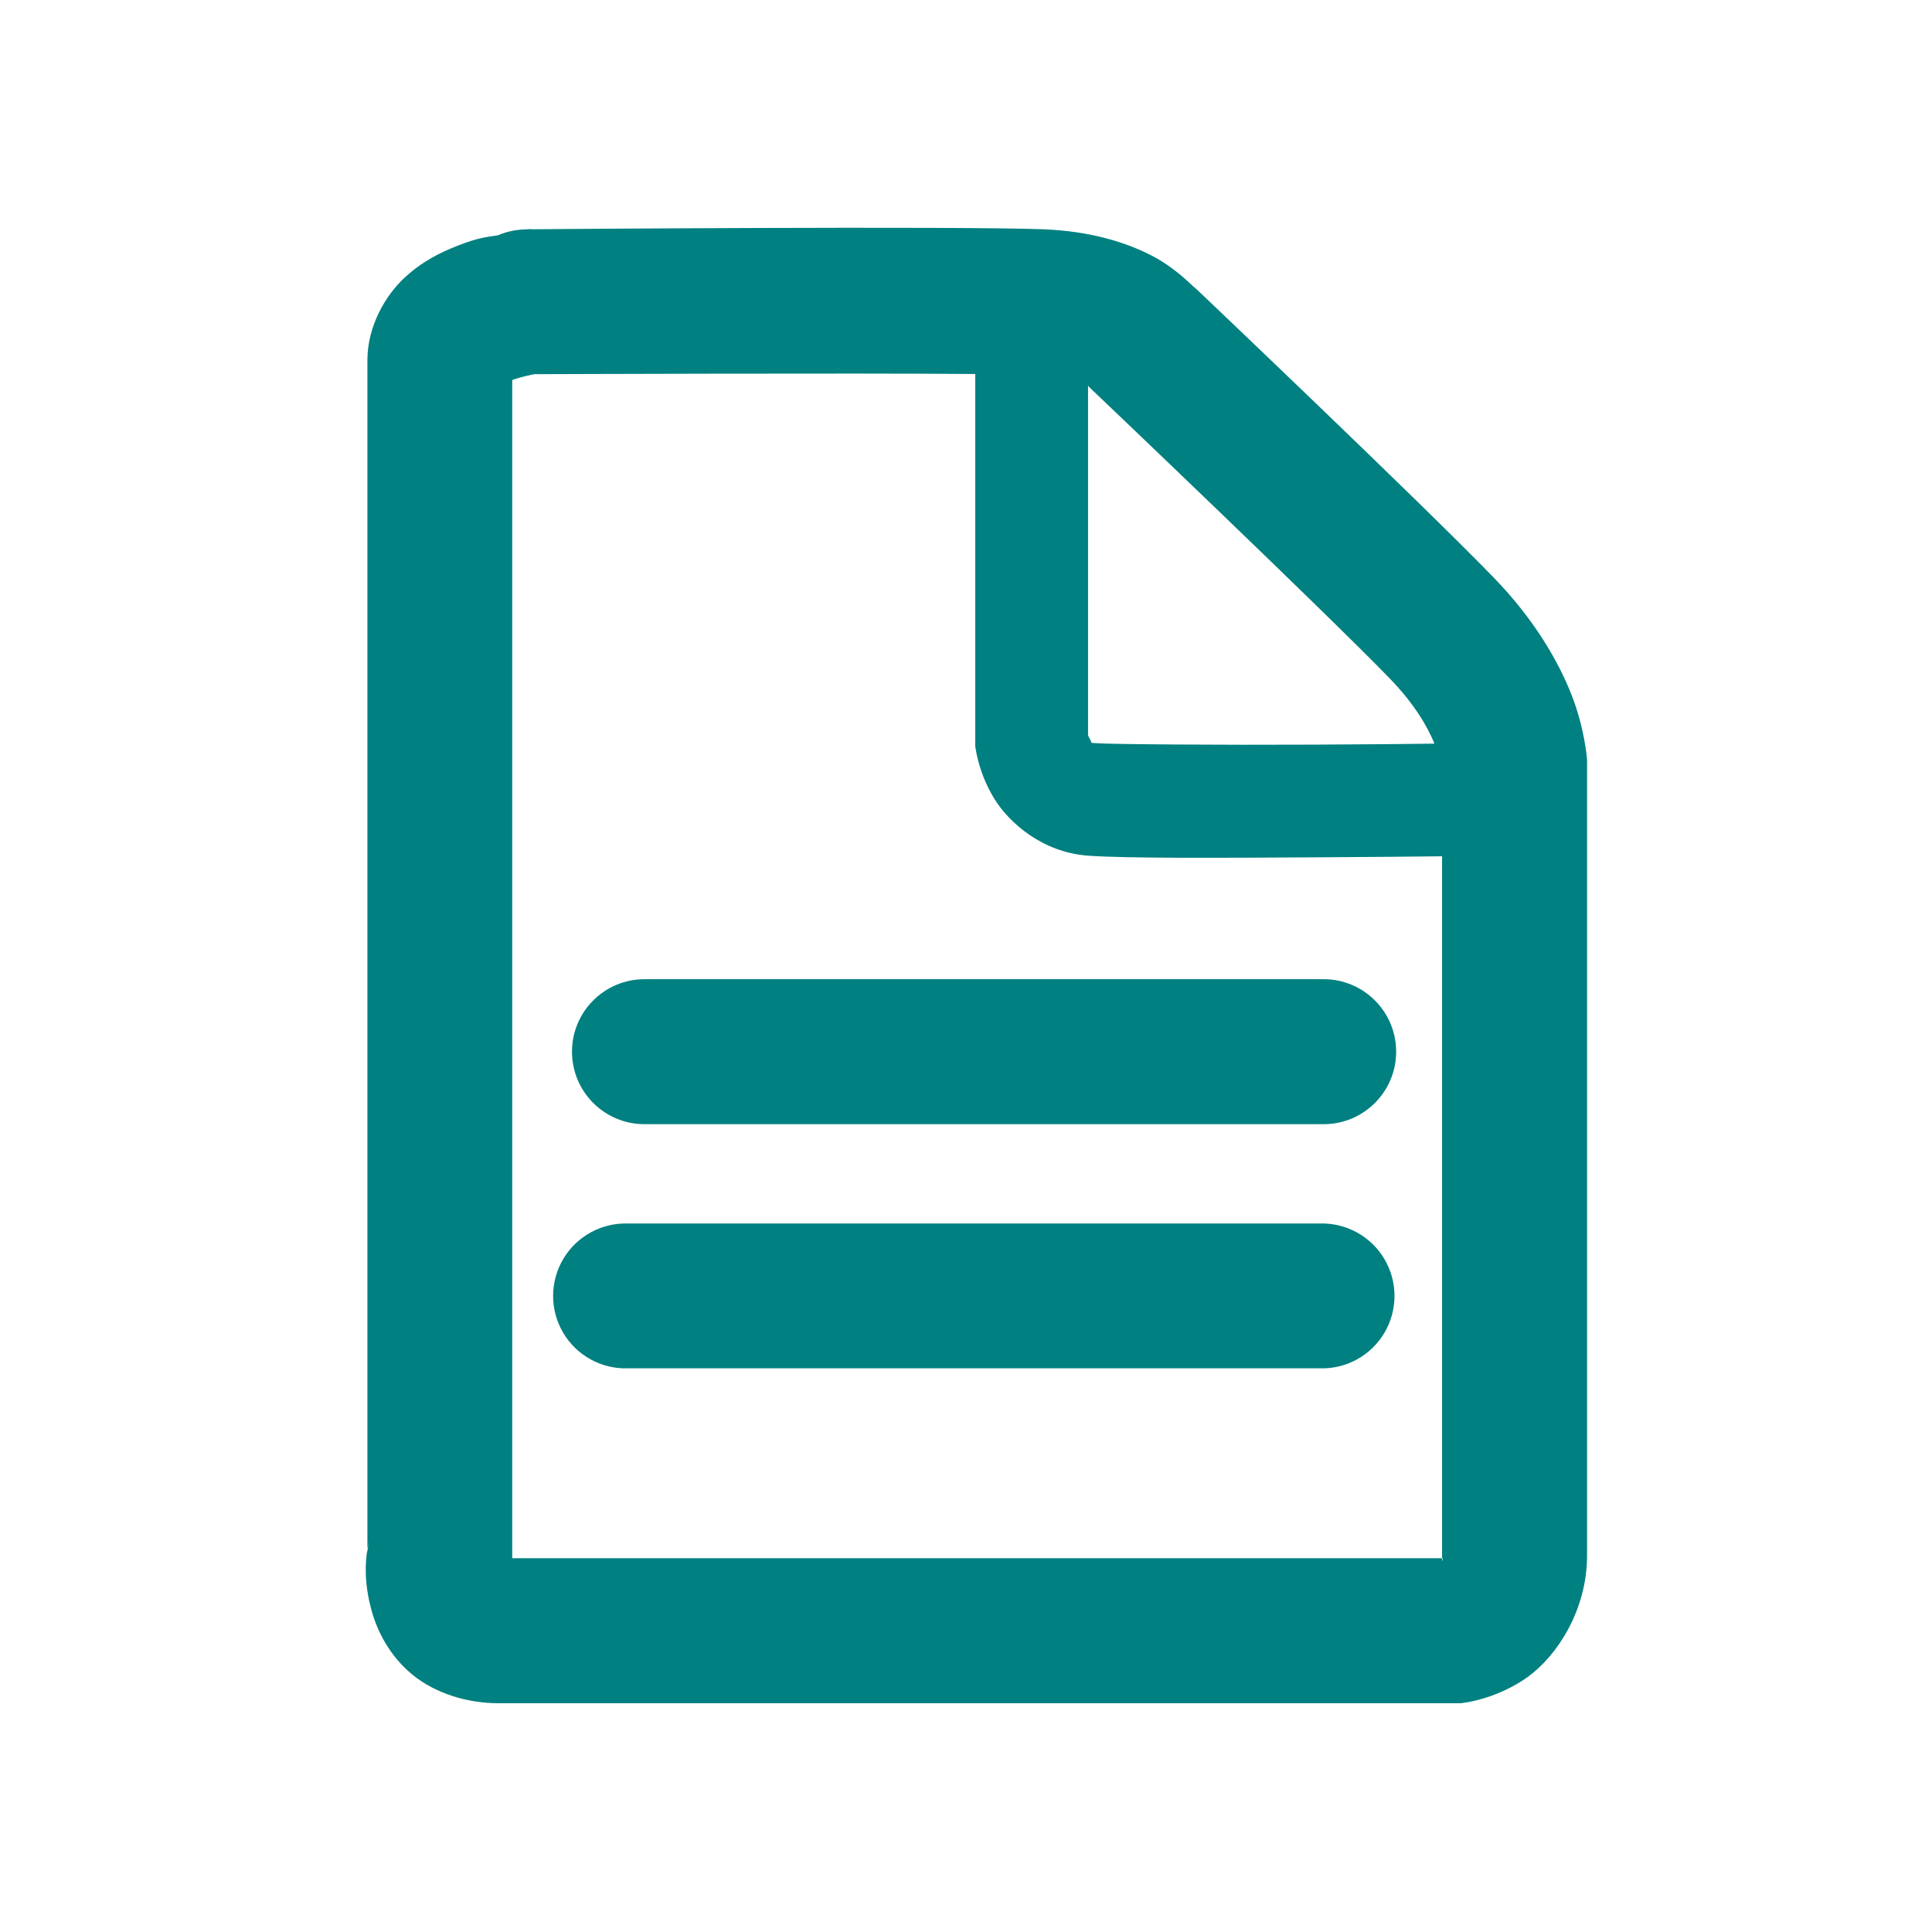
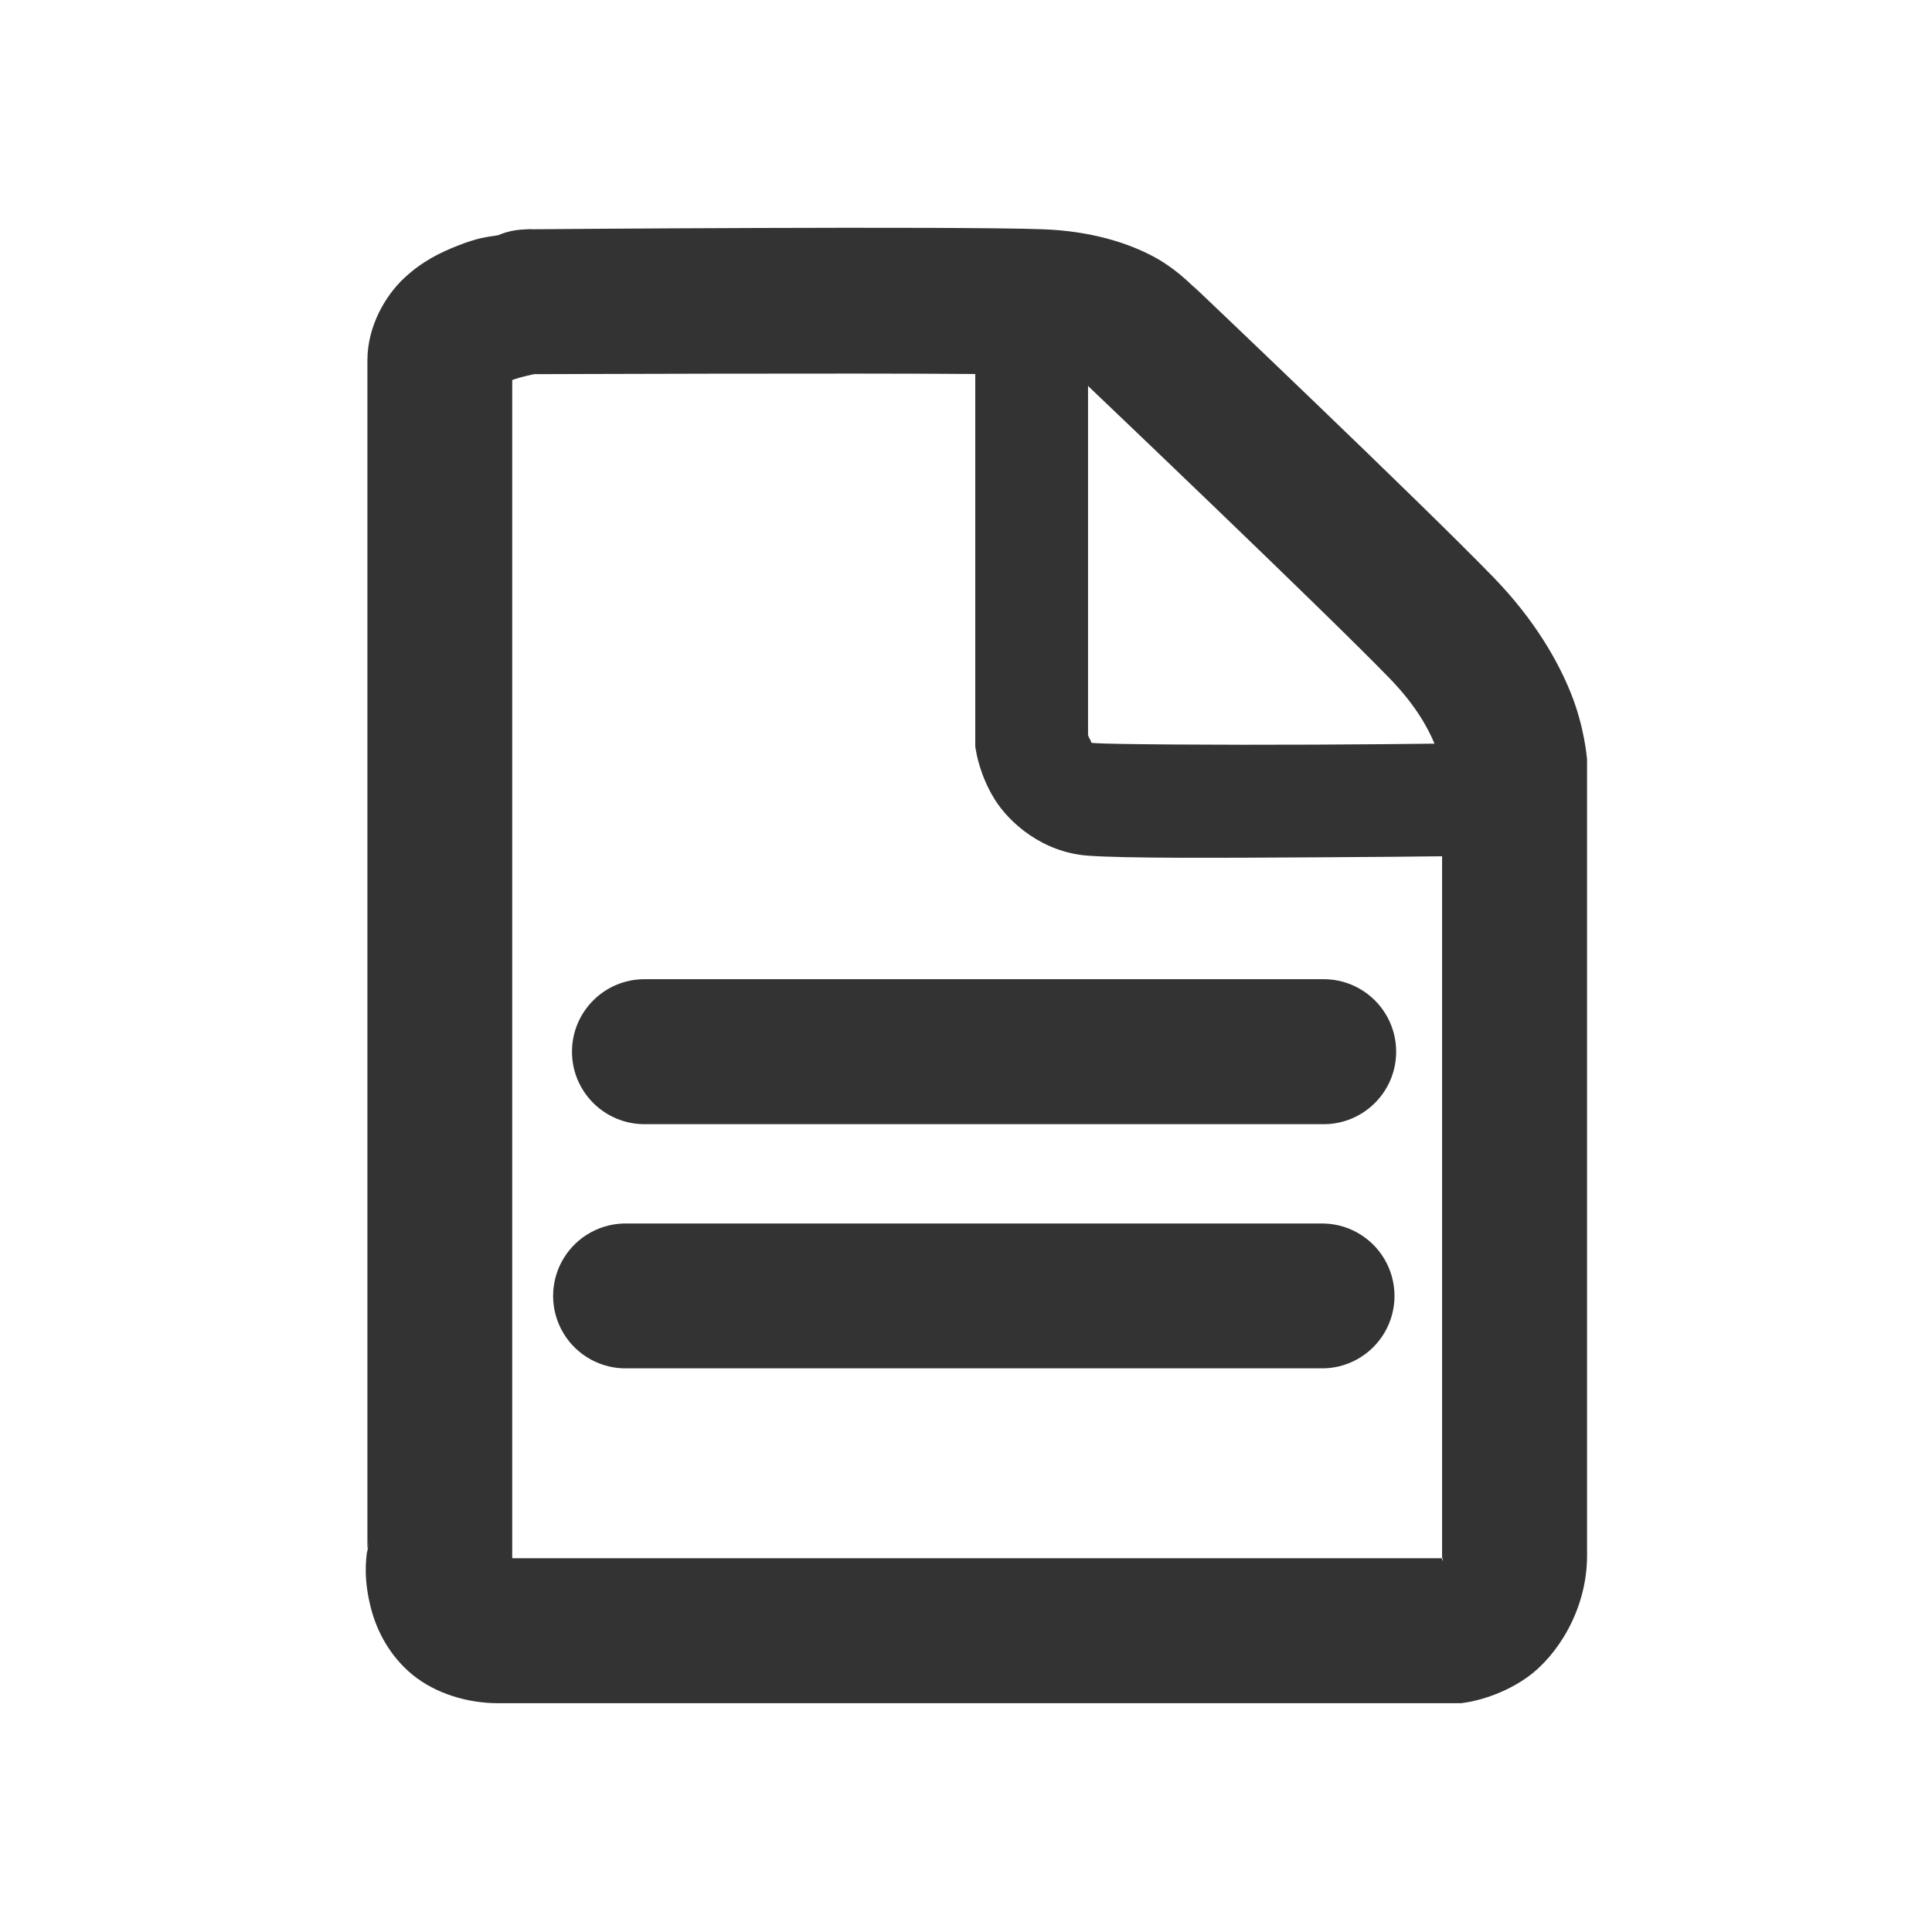
<svg xmlns="http://www.w3.org/2000/svg" version="1.1" x="0px" y="0px" width="24px" height="24px" viewBox="0 0 24 24" style="enable-background:new 0 0 24 24;" xml:space="preserve" id="svg6">
  <defs id="defs10" />
  <g id="Guides" style="display:none;">
</g>
-   <path style="color:#000000;font-style:normal;font-variant:normal;font-weight:normal;font-stretch:normal;font-size:medium;line-height:normal;font-family:sans-serif;font-variant-ligatures:normal;font-variant-position:normal;font-variant-caps:normal;font-variant-numeric:normal;font-variant-alternates:normal;font-feature-settings:normal;text-indent:0;text-align:start;text-decoration:none;text-decoration-line:none;text-decoration-style:solid;text-decoration-color:#000000;letter-spacing:normal;word-spacing:normal;text-transform:none;writing-mode:lr-tb;direction:ltr;text-orientation:mixed;dominant-baseline:auto;baseline-shift:baseline;text-anchor:start;white-space:normal;shape-padding:0;clip-rule:nonzero;display:inline;overflow:visible;visibility:visible;opacity:1;isolation:auto;mix-blend-mode:normal;color-interpolation:sRGB;color-interpolation-filters:linearRGB;solid-color:#000000;solid-opacity:1;vector-effect:none;fill:#008080;fill-opacity:1;fill-rule:evenodd;stroke:none;stroke-width:1.8;stroke-linecap:round;stroke-linejoin:miter;stroke-miterlimit:4;stroke-dasharray:none;stroke-dashoffset:0;stroke-opacity:1;color-rendering:auto;image-rendering:auto;shape-rendering:auto;text-rendering:auto;enable-background:accumulate" d="M 9.422 2.832 C 7.986 2.837 6.673 2.847 6.617 2.848 A 0.9 0.9 0 0 0 6.594 2.846 A 0.9 0.9 0 0 0 6.549 2.848 A 0.9 0.9 0 0 0 6.48 2.852 A 0.9 0.9 0 0 0 6.188 2.922 C 6.051 2.945 5.947 2.948 5.678 3.055 C 5.476 3.135 5.248 3.242 5.02 3.455 C 4.791 3.669 4.564 4.049 4.564 4.475 L 4.564 19.246 C 4.571 19.206 4.58 19.123 4.58 19.123 L 4.564 19.289 L 4.564 19.246 C 4.543 19.377 4.513 19.64 4.619 20.018 C 4.689 20.264 4.837 20.568 5.123 20.803 C 5.409 21.037 5.804 21.158 6.191 21.158 L 18.15 21.158 L 18.215 21.148 C 18.215 21.148 18.608 21.096 18.975 20.834 C 19.341 20.572 19.715 20.002 19.715 19.324 L 19.715 9.438 L 19.713 9.416 C 19.713 9.416 19.684 9.046 19.525 8.639 C 19.366 8.231 19.071 7.706 18.551 7.17 C 17.625 6.216 14.814 3.545 14.814 3.545 L 14.902 3.641 C 14.902 3.641 14.662 3.367 14.34 3.193 C 14.018 3.019 13.556 2.87 12.955 2.848 C 12.414 2.828 10.857 2.827 9.422 2.832 z M 12.115 4.646 L 12.115 9.275 L 12.125 9.33 C 12.125 9.33 12.168 9.626 12.354 9.926 C 12.539 10.225 12.953 10.587 13.51 10.629 C 13.971 10.664 15.158 10.657 16.354 10.65 C 17.161 10.646 17.499 10.641 17.914 10.637 L 17.914 19.324 C 17.914 19.437 17.92 19.38 17.924 19.357 L 6.363 19.357 L 6.363 4.721 C 6.488 4.676 6.612 4.653 6.639 4.648 C 6.755 4.648 10.57 4.633 12.115 4.646 z M 13.516 4.791 L 13.527 4.805 L 13.574 4.85 C 13.574 4.85 16.439 7.578 17.26 8.424 C 17.586 8.76 17.737 9.04 17.82 9.238 C 17.394 9.243 17.108 9.246 16.346 9.25 C 15.155 9.256 13.797 9.246 13.615 9.232 C 13.529 9.226 13.57 9.233 13.543 9.189 C 13.522 9.156 13.519 9.141 13.516 9.131 L 13.516 4.791 z M 8.006 12.164 A 0.9 0.9 0 1 0 8.006 13.965 L 16.443 13.965 A 0.9 0.9 0 0 0 16.443 12.164 L 8.006 12.164 z M 7.801 15.199 A 0.9 0.9 0 1 0 7.801 16.998 L 16.393 16.998 A 0.9 0.9 0 1 0 16.393 15.199 L 7.801 15.199 z " id="path828" />
+   <path style="color:#000000;font-style:normal;font-variant:normal;font-weight:normal;font-stretch:normal;font-size:medium;line-height:normal;font-family:sans-serif;font-variant-ligatures:normal;font-variant-position:normal;font-variant-caps:normal;font-variant-numeric:normal;font-variant-alternates:normal;font-feature-settings:normal;text-indent:0;text-align:start;text-decoration:none;text-decoration-line:none;text-decoration-style:solid;text-decoration-color:#000000;letter-spacing:normal;word-spacing:normal;text-transform:none;writing-mode:lr-tb;direction:ltr;text-orientation:mixed;dominant-baseline:auto;baseline-shift:baseline;text-anchor:start;white-space:normal;shape-padding:0;clip-rule:nonzero;display:inline;overflow:visible;visibility:visible;opacity:1;isolation:auto;mix-blend-mode:normal;color-interpolation:sRGB;color-interpolation-filters:linearRGB;solid-color:#000000;solid-opacity:1;vector-effect:none;fill:#333333;fill-opacity:1;fill-rule:evenodd;stroke:none;stroke-width:1.8;stroke-linecap:round;stroke-linejoin:miter;stroke-miterlimit:4;stroke-dasharray:none;stroke-dashoffset:0;stroke-opacity:1;color-rendering:auto;image-rendering:auto;shape-rendering:auto;text-rendering:auto;enable-background:accumulate" d="M 9.422 2.832 C 7.986 2.837 6.673 2.847 6.617 2.848 A 0.9 0.9 0 0 0 6.594 2.846 A 0.9 0.9 0 0 0 6.549 2.848 A 0.9 0.9 0 0 0 6.48 2.852 A 0.9 0.9 0 0 0 6.188 2.922 C 6.051 2.945 5.947 2.948 5.678 3.055 C 5.476 3.135 5.248 3.242 5.02 3.455 C 4.791 3.669 4.564 4.049 4.564 4.475 L 4.564 19.246 C 4.571 19.206 4.58 19.123 4.58 19.123 L 4.564 19.289 L 4.564 19.246 C 4.543 19.377 4.513 19.64 4.619 20.018 C 4.689 20.264 4.837 20.568 5.123 20.803 C 5.409 21.037 5.804 21.158 6.191 21.158 L 18.15 21.158 L 18.215 21.148 C 18.215 21.148 18.608 21.096 18.975 20.834 C 19.341 20.572 19.715 20.002 19.715 19.324 L 19.715 9.438 L 19.713 9.416 C 19.713 9.416 19.684 9.046 19.525 8.639 C 19.366 8.231 19.071 7.706 18.551 7.17 C 17.625 6.216 14.814 3.545 14.814 3.545 L 14.902 3.641 C 14.902 3.641 14.662 3.367 14.34 3.193 C 14.018 3.019 13.556 2.87 12.955 2.848 C 12.414 2.828 10.857 2.827 9.422 2.832 z M 12.115 4.646 L 12.115 9.275 L 12.125 9.33 C 12.125 9.33 12.168 9.626 12.354 9.926 C 12.539 10.225 12.953 10.587 13.51 10.629 C 13.971 10.664 15.158 10.657 16.354 10.65 C 17.161 10.646 17.499 10.641 17.914 10.637 L 17.914 19.324 C 17.914 19.437 17.92 19.38 17.924 19.357 L 6.363 19.357 L 6.363 4.721 C 6.488 4.676 6.612 4.653 6.639 4.648 C 6.755 4.648 10.57 4.633 12.115 4.646 z M 13.516 4.791 L 13.527 4.805 L 13.574 4.85 C 13.574 4.85 16.439 7.578 17.26 8.424 C 17.586 8.76 17.737 9.04 17.82 9.238 C 17.394 9.243 17.108 9.246 16.346 9.25 C 15.155 9.256 13.797 9.246 13.615 9.232 C 13.529 9.226 13.57 9.233 13.543 9.189 C 13.522 9.156 13.519 9.141 13.516 9.131 L 13.516 4.791 z M 8.006 12.164 A 0.9 0.9 0 1 0 8.006 13.965 L 16.443 13.965 A 0.9 0.9 0 0 0 16.443 12.164 L 8.006 12.164 z M 7.801 15.199 A 0.9 0.9 0 1 0 7.801 16.998 L 16.393 16.998 A 0.9 0.9 0 1 0 16.393 15.199 L 7.801 15.199 z " id="path828" />
</svg>
